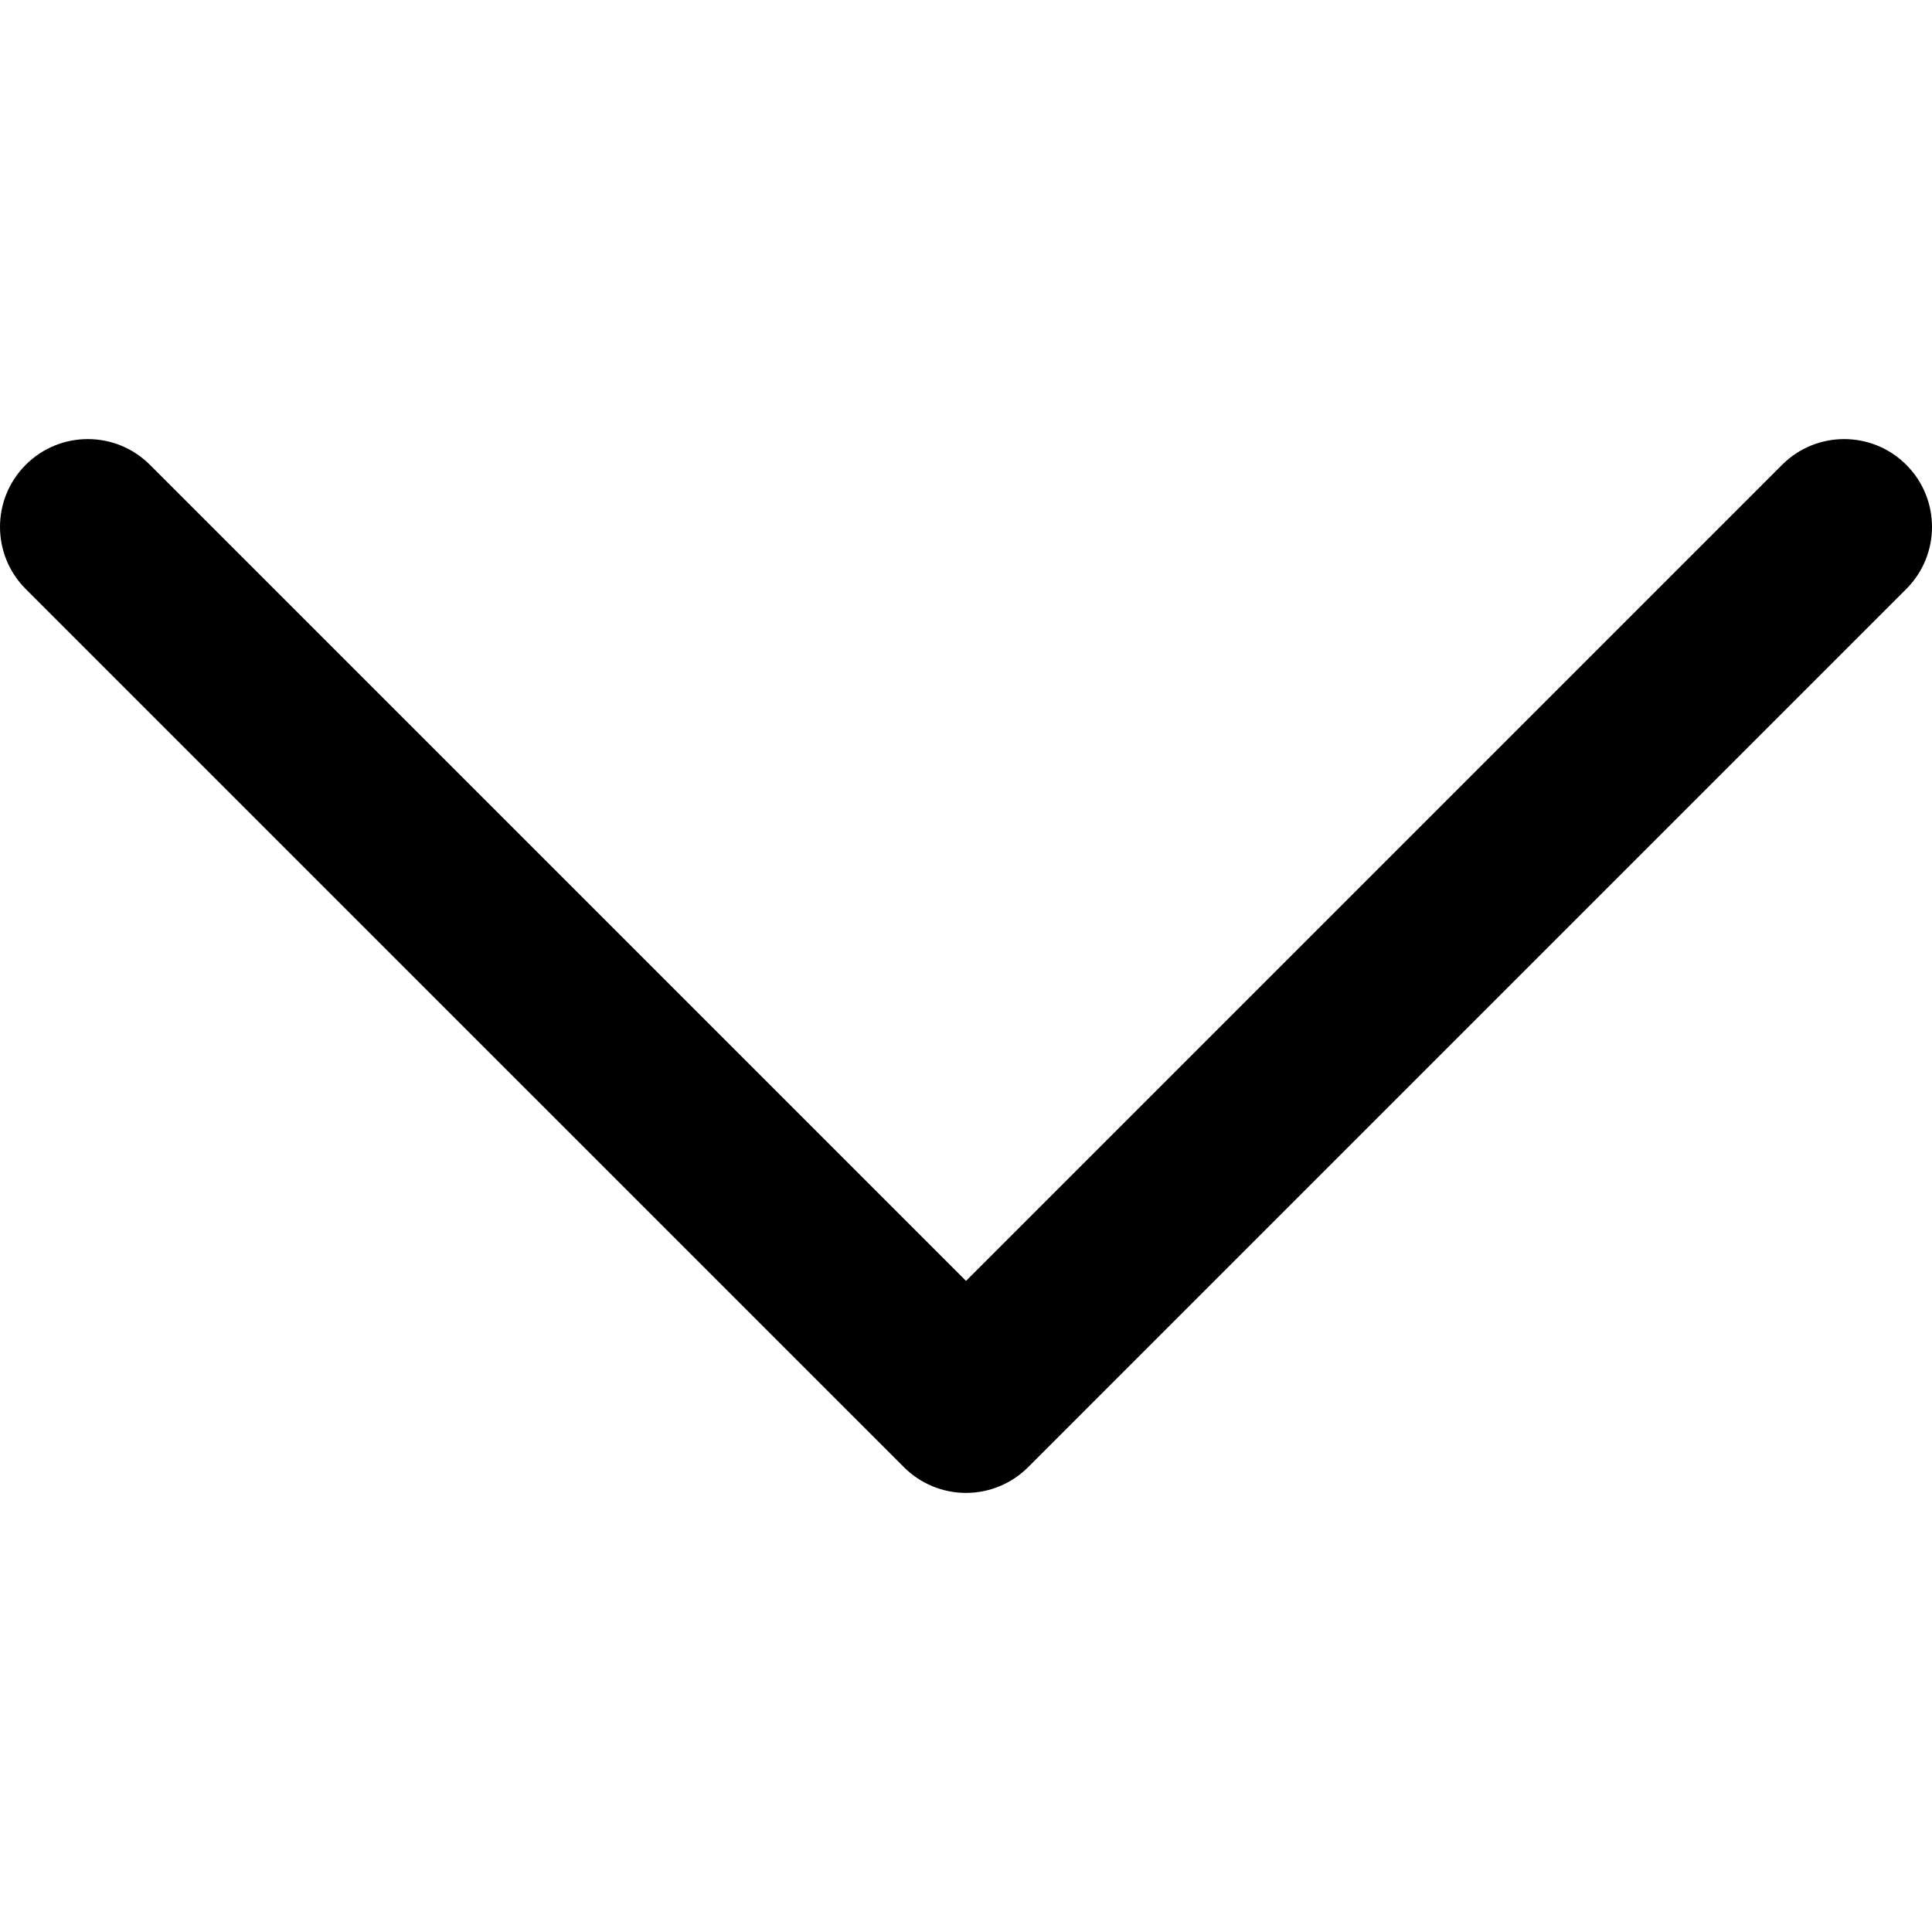
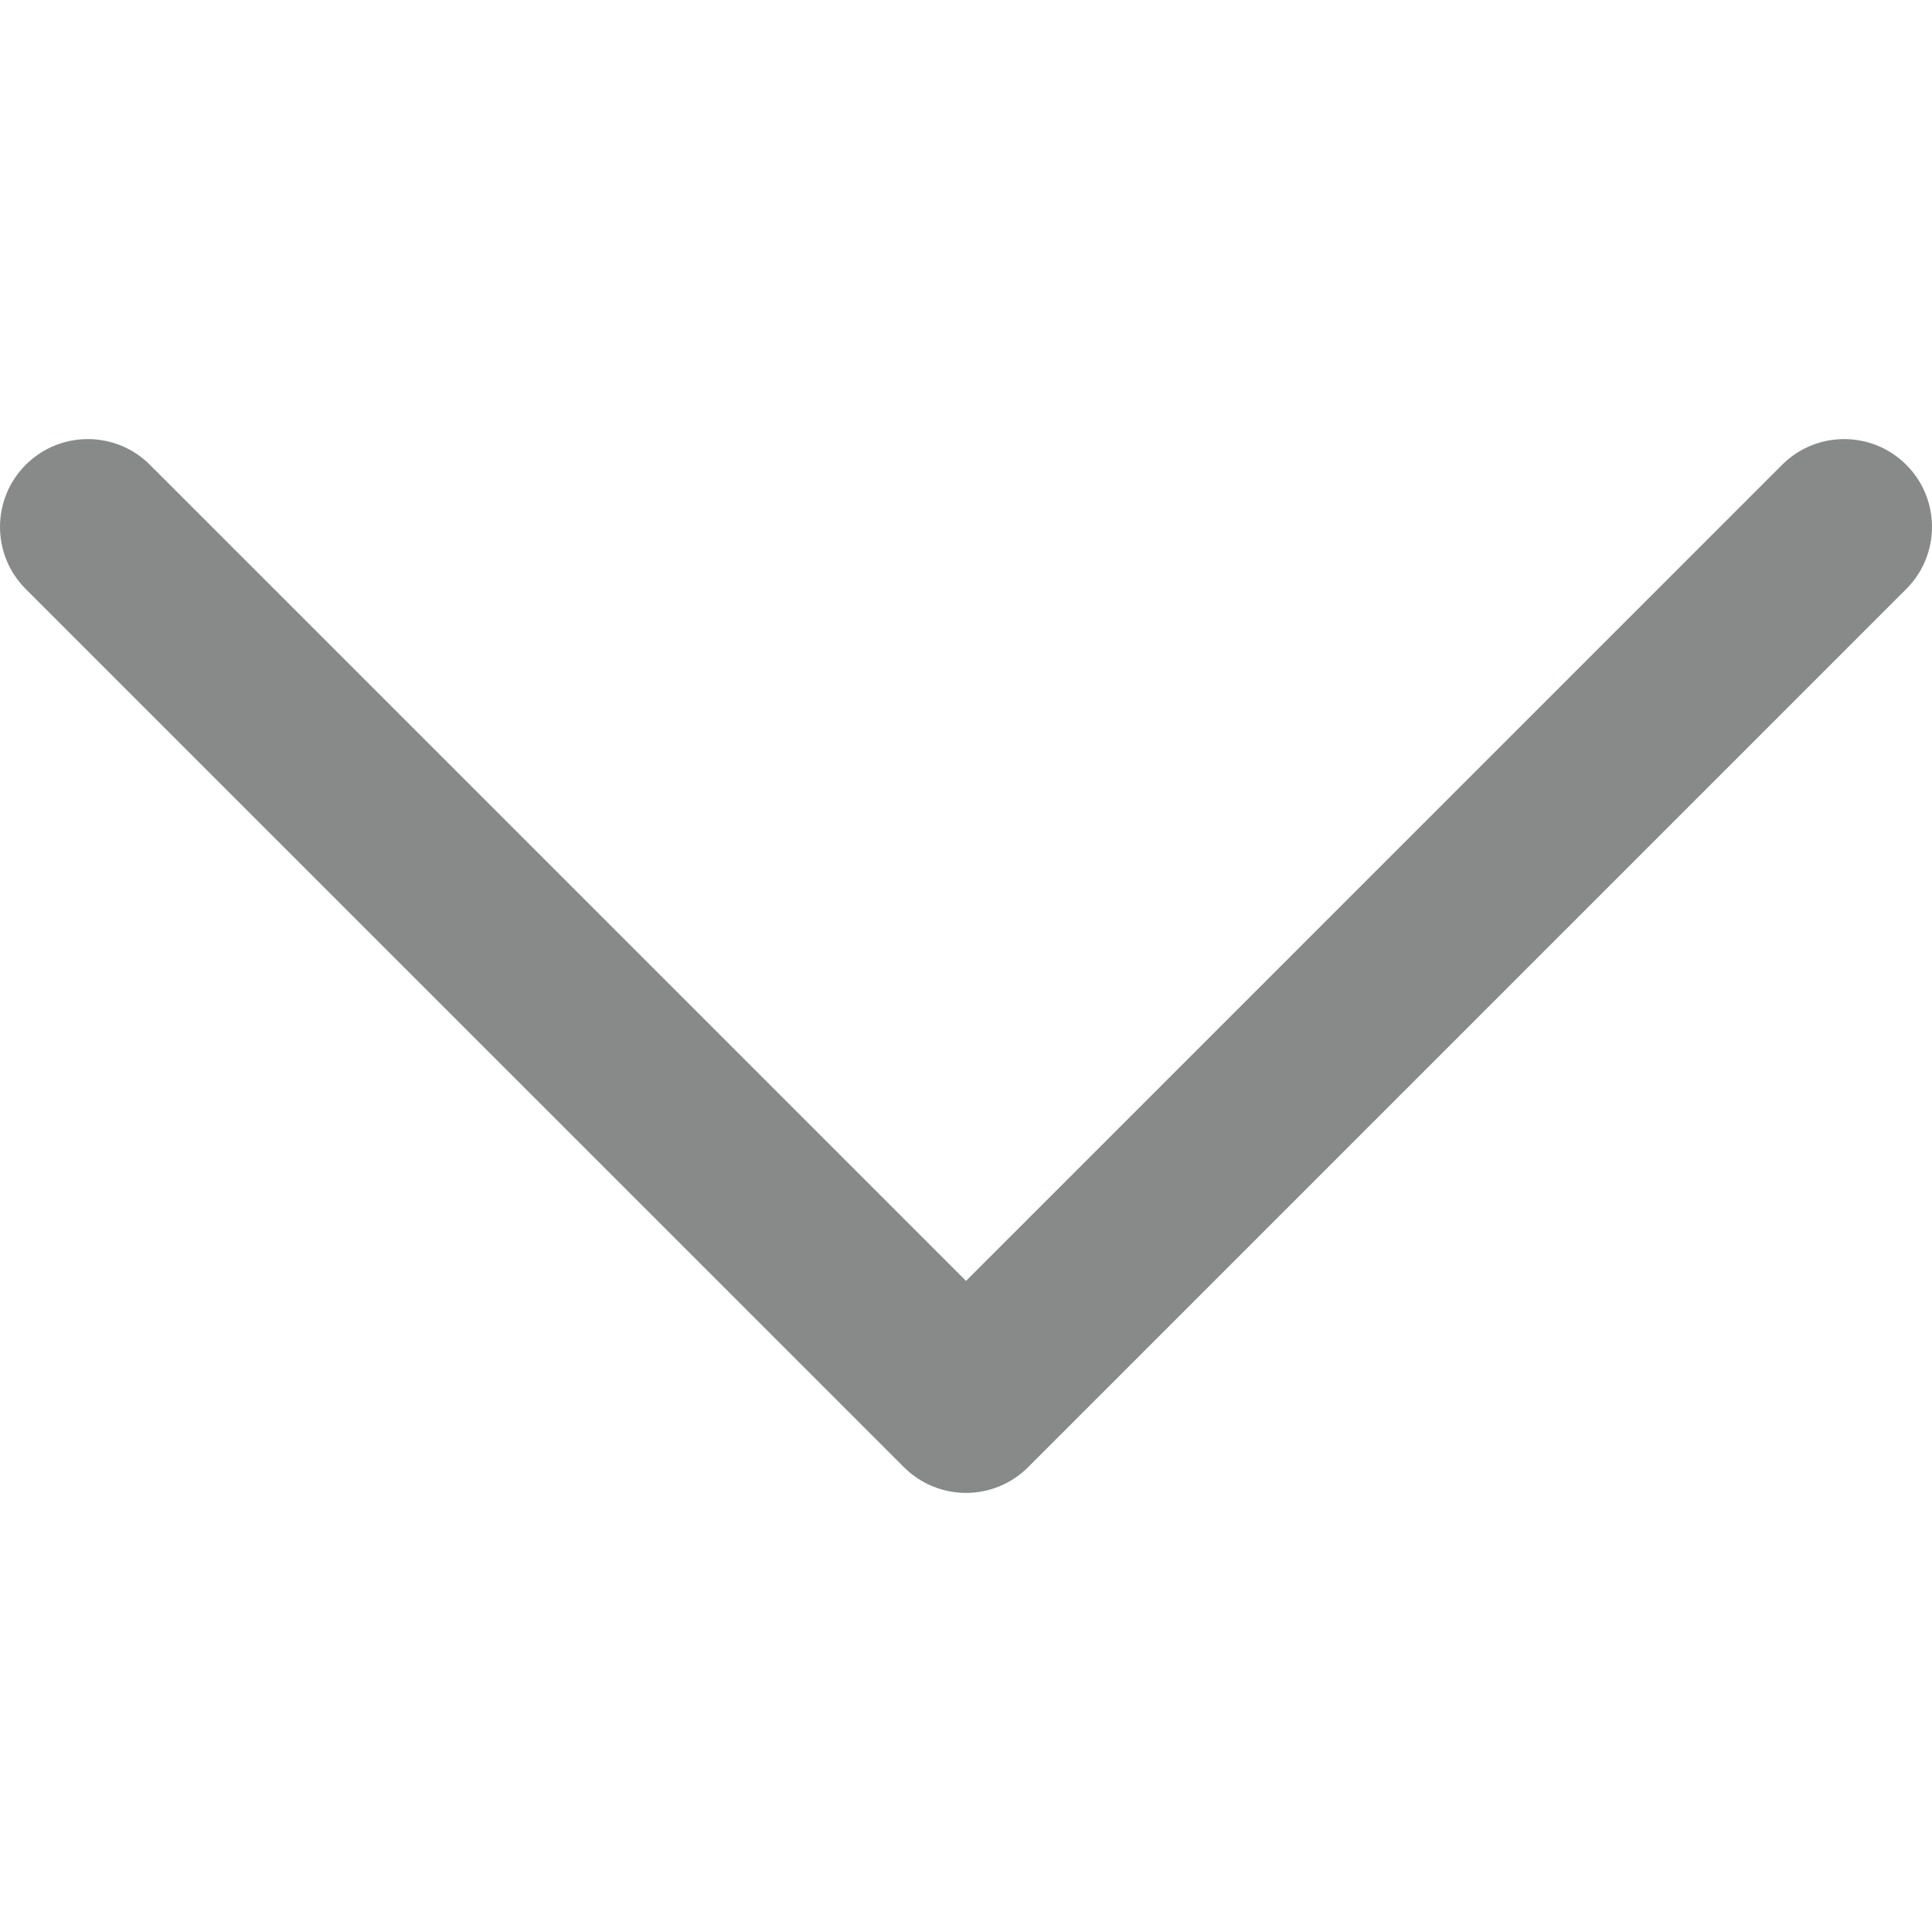
- <svg xmlns="http://www.w3.org/2000/svg" version="1.1" id="Layer_1" x="0px" y="0px" viewBox="0 0 330 330" style="enable-background:new 0 0 330 330;" xml:space="preserve">
+ <svg xmlns="http://www.w3.org/2000/svg" version="1.1" id="Layer_1" x="0px" y="0px" viewBox="0 0 330 330" style="enable-background:new 0 0 330 330; fill:#888989;" xml:space="preserve">
  <path id="XMLID_225_" d="M325.607,79.393c-5.857-5.857-15.355-5.858-21.213,0.001l-139.39,139.393L25.607,79.393  c-5.857-5.857-15.355-5.858-21.213,0.001c-5.858,5.858-5.858,15.355,0,21.213l150.004,150c2.813,2.813,6.628,4.393,10.606,4.393  s7.794-1.581,10.606-4.394l149.996-150C331.465,94.749,331.465,85.251,325.607,79.393z" />
  <g>
</g>
  <g>
</g>
  <g>
</g>
  <g>
</g>
  <g>
</g>
  <g>
</g>
  <g>
</g>
  <g>
</g>
  <g>
</g>
  <g>
</g>
  <g>
</g>
  <g>
</g>
  <g>
</g>
  <g>
</g>
  <g>
</g>
</svg>
